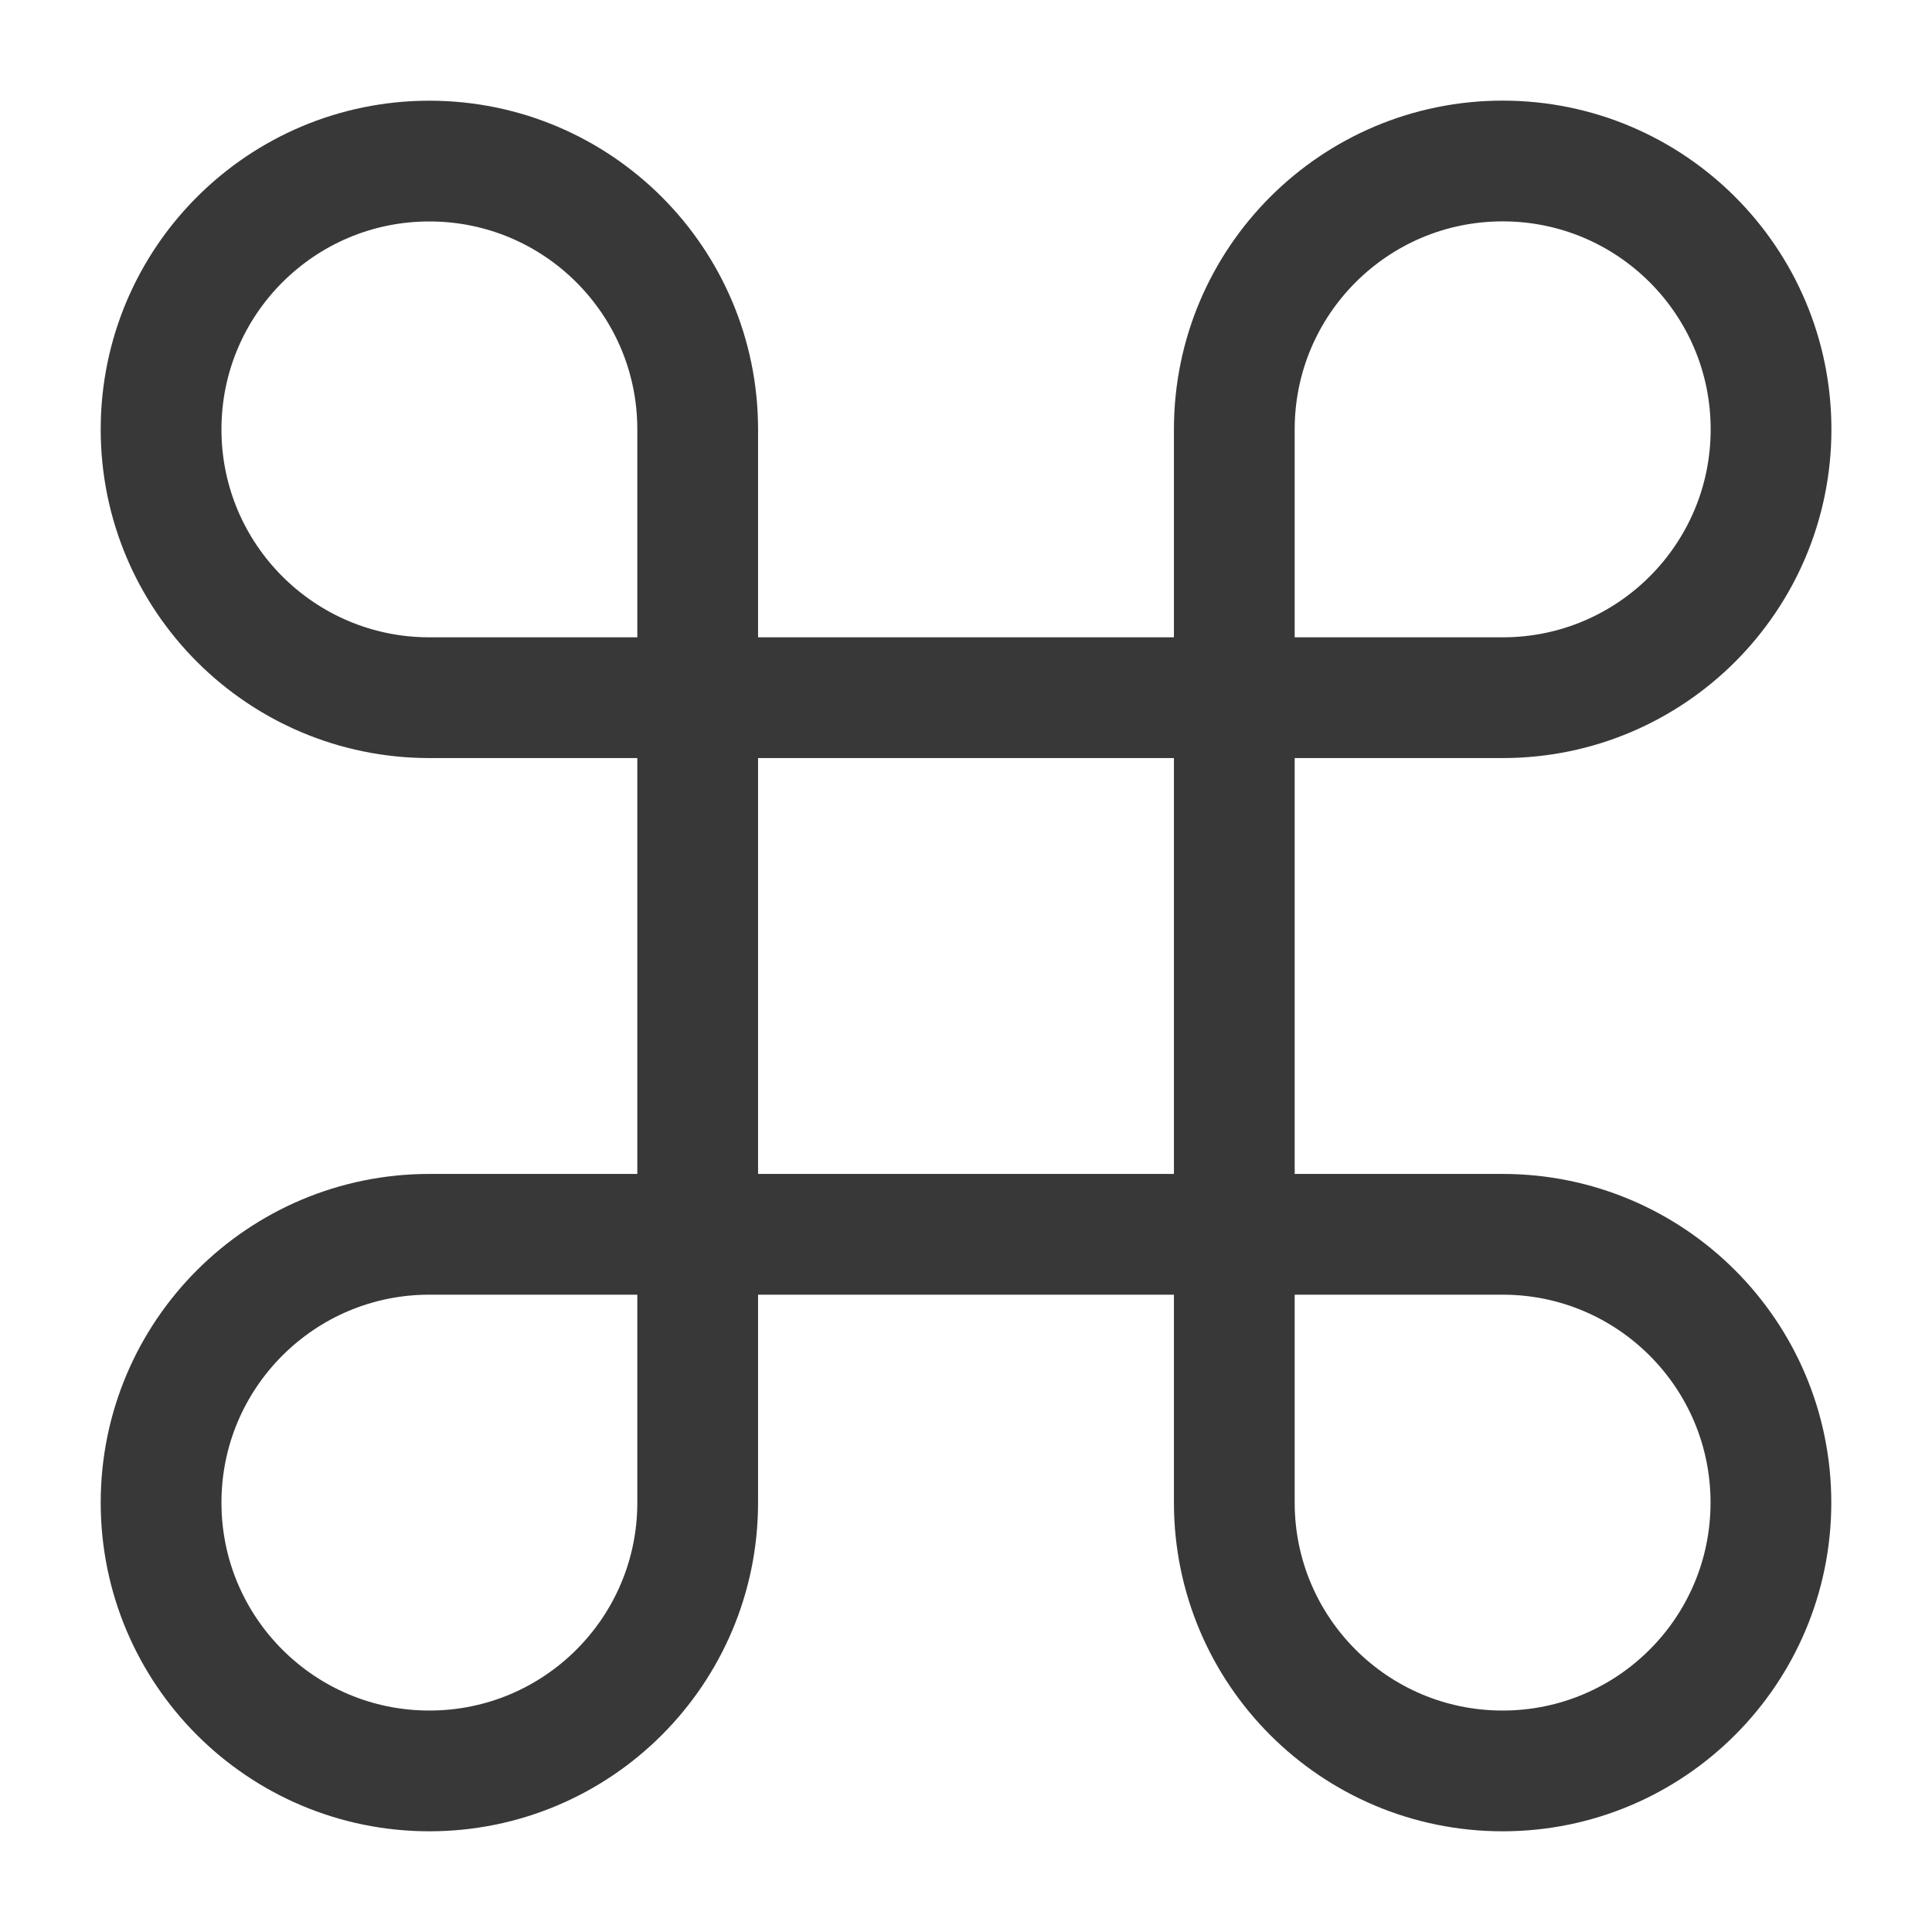
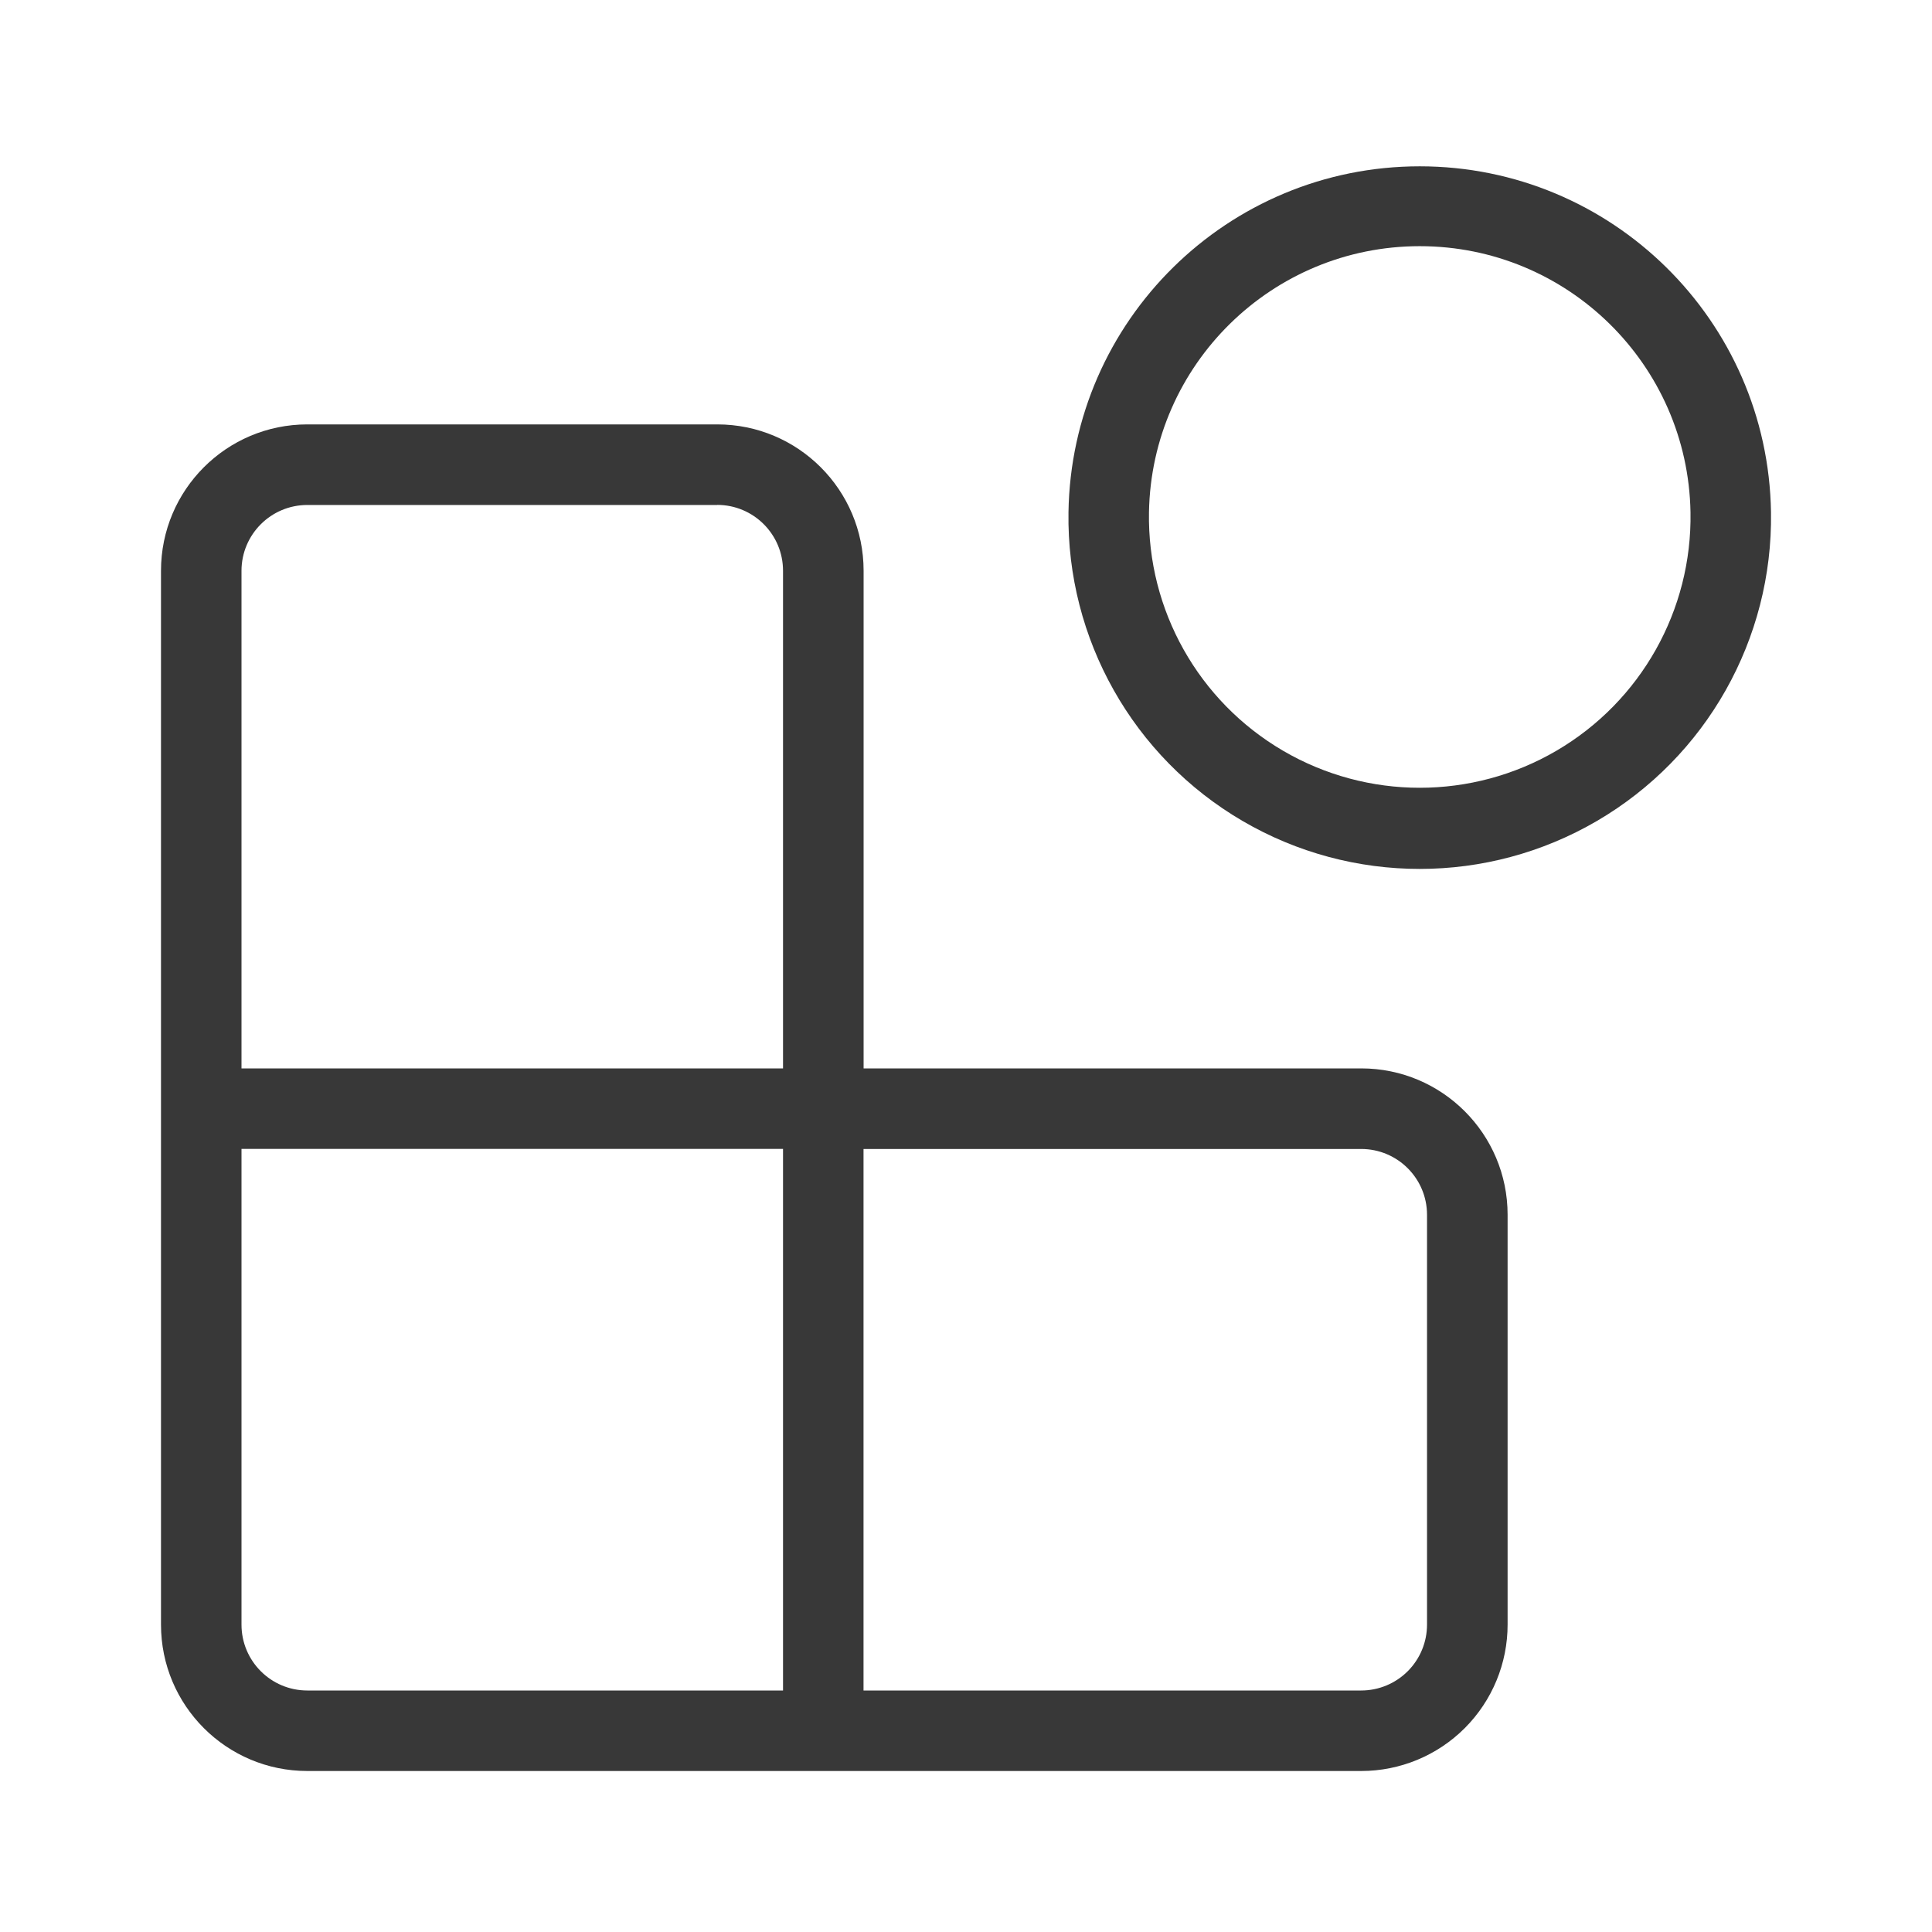
<svg xmlns="http://www.w3.org/2000/svg" fill="none" viewBox="0 0 24 24">
-   <path stroke="#383838" stroke-linecap="round" stroke-linejoin="round" stroke-width="1.5" d="M18.667 2a3.334 3.334 0 0 0-3.334 3.333v13.334a3.333 3.333 0 1 0 3.334-3.334H5.333a3.333 3.333 0 1 0 3.334 3.334V5.333a3.333 3.333 0 1 0-3.334 3.334h13.334a3.333 3.333 0 0 0 0-6.667Z" />
+   <path fill="#383838" fill-rule="evenodd" d="M21 6.364a3.364 3.364 0 1 1-6.727 0 3.364 3.364 0 0 1 6.727 0Zm1 0a4.364 4.364 0 1 1-8.727 0 4.364 4.364 0 0 1 8.727 0ZM8.91 6.273H3.817A.818.818 0 0 0 3 7.09v6.182h6.727V7.09a.818.818 0 0 0-.818-.818ZM3 20.182v-5.91h6.727V21H3.818A.818.818 0 0 1 3 20.182Zm7.727.818v-6.727h6.182c.452 0 .818.366.818.818v5.09a.818.818 0 0 1-.818.819h-6.182ZM2 20.182V7.09c0-1.004.814-1.818 1.818-1.818H8.91c1.004 0 1.818.814 1.818 1.818v6.182h6.182c1.004 0 1.818.814 1.818 1.818v5.09A1.818 1.818 0 0 1 16.91 22H3.818A1.818 1.818 0 0 1 2 20.182Z" clip-rule="evenodd" />
</svg>
